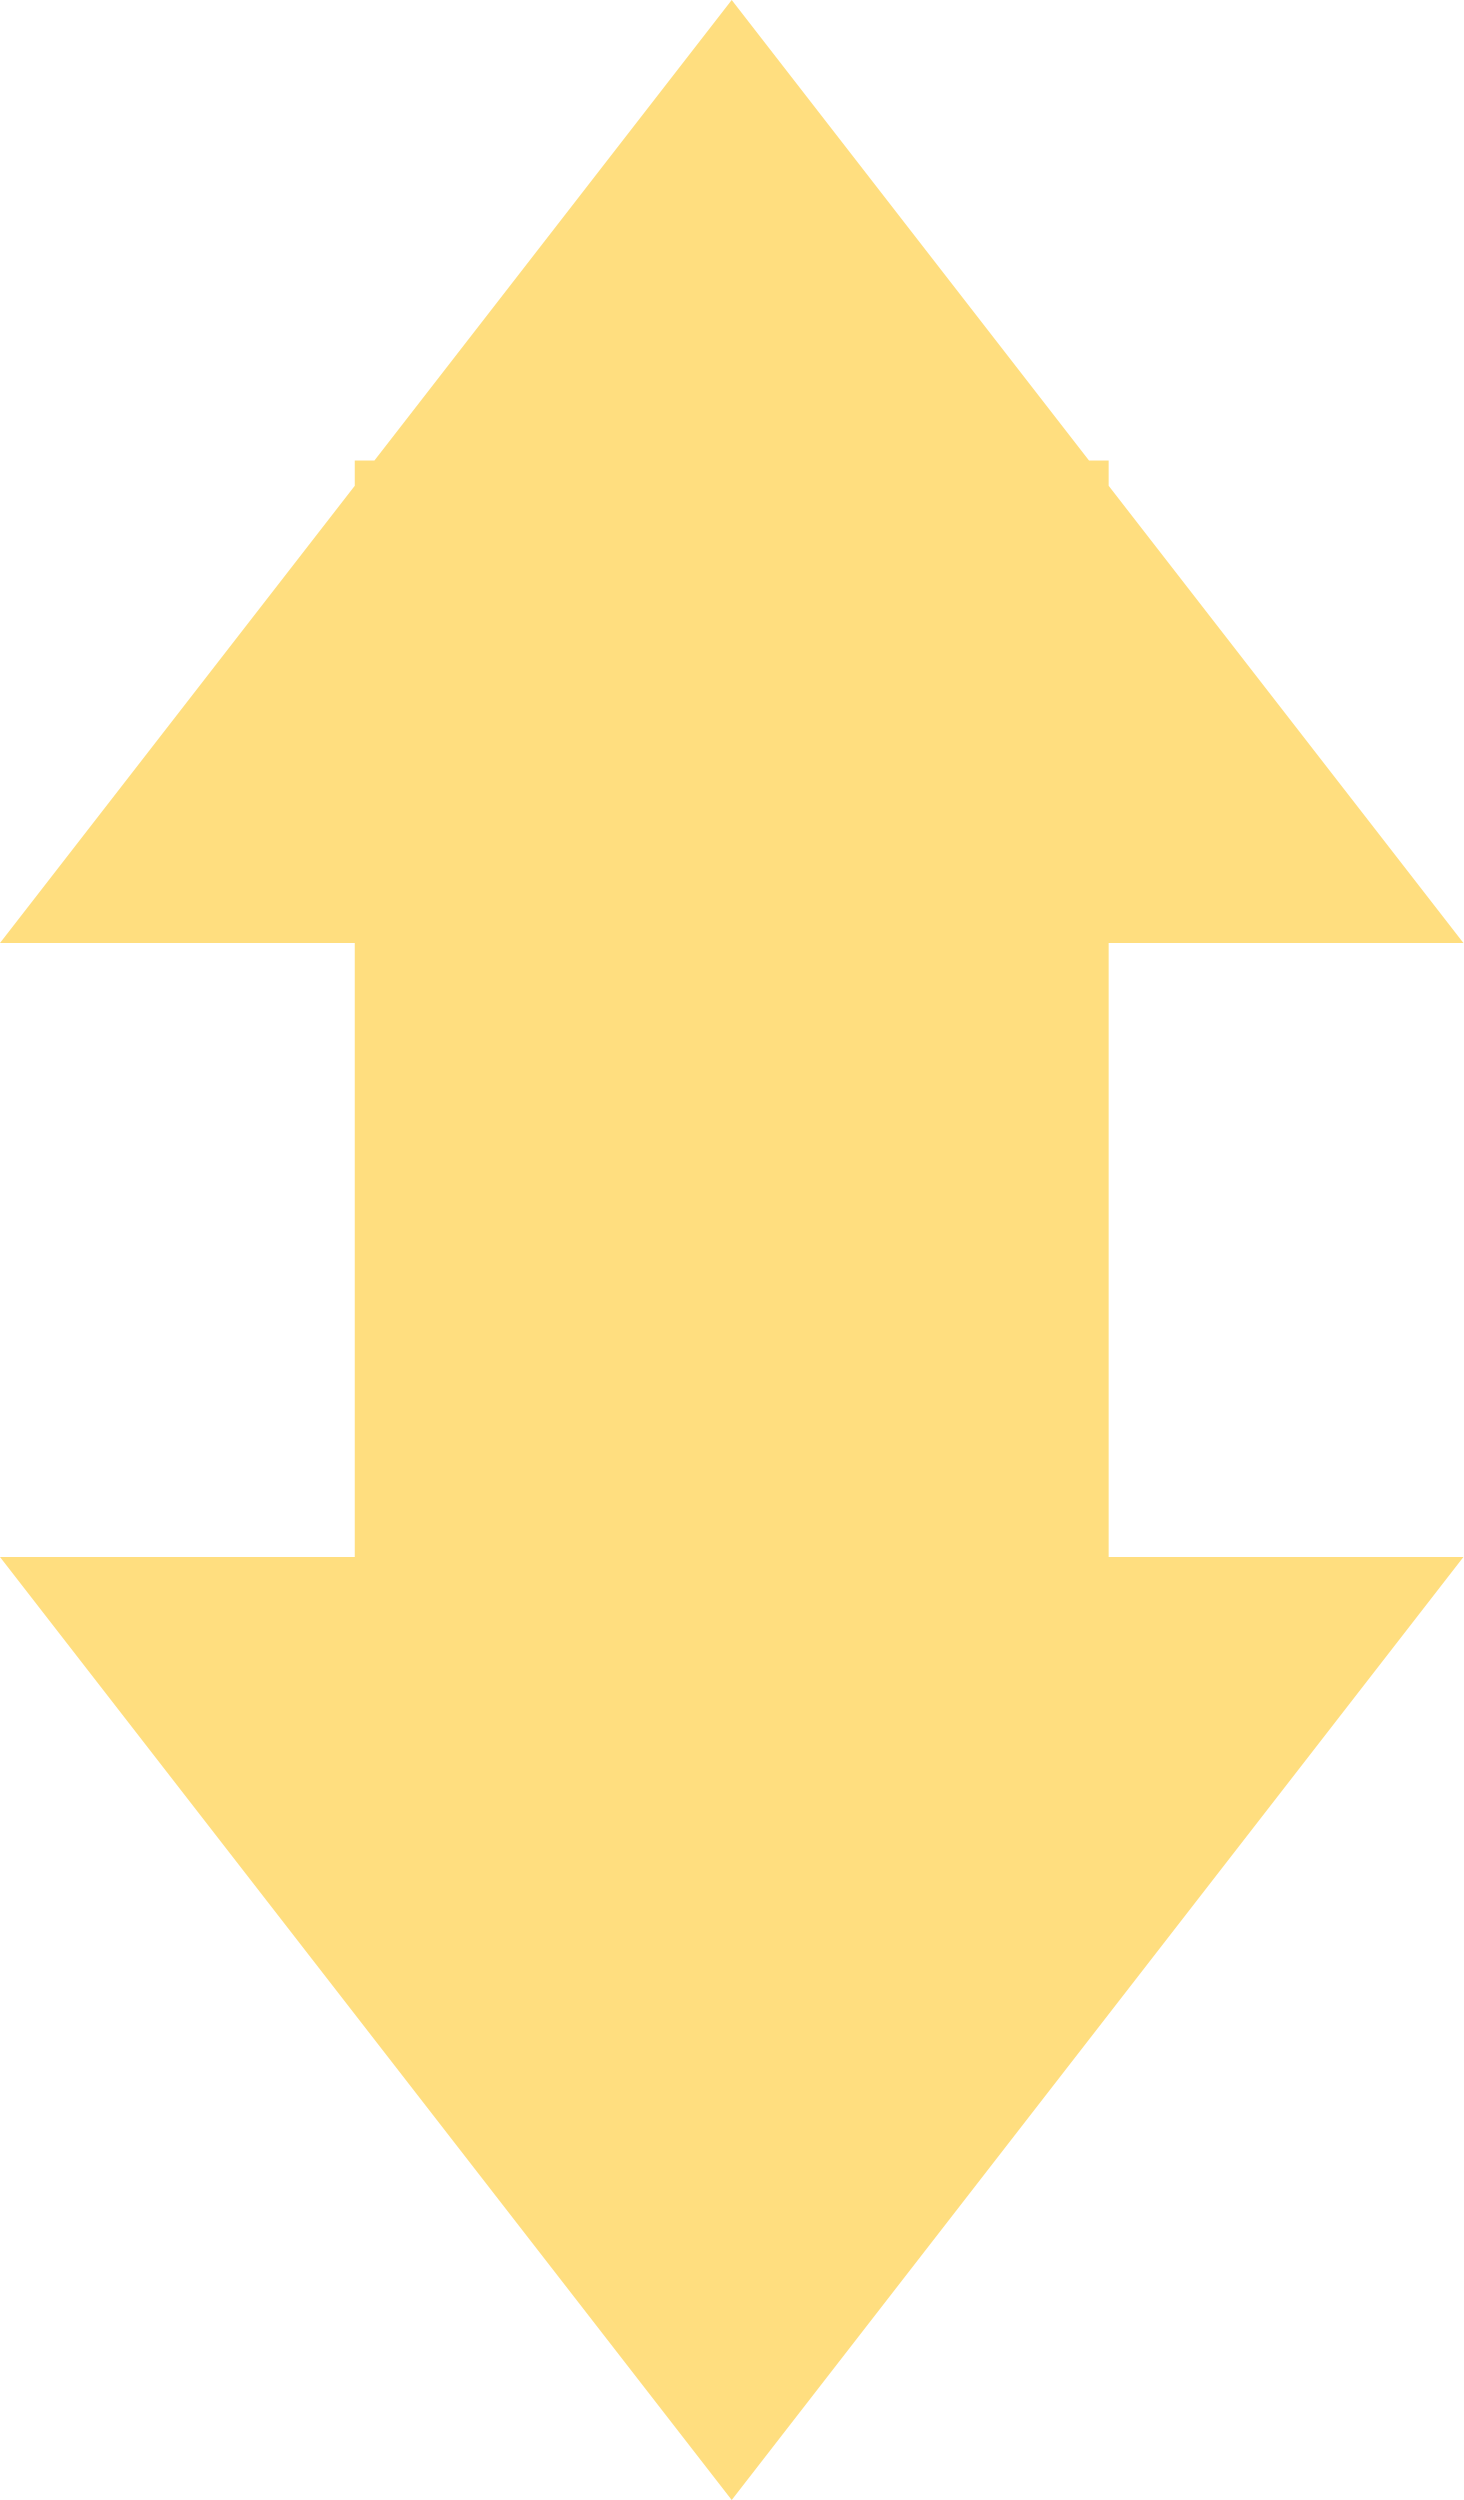
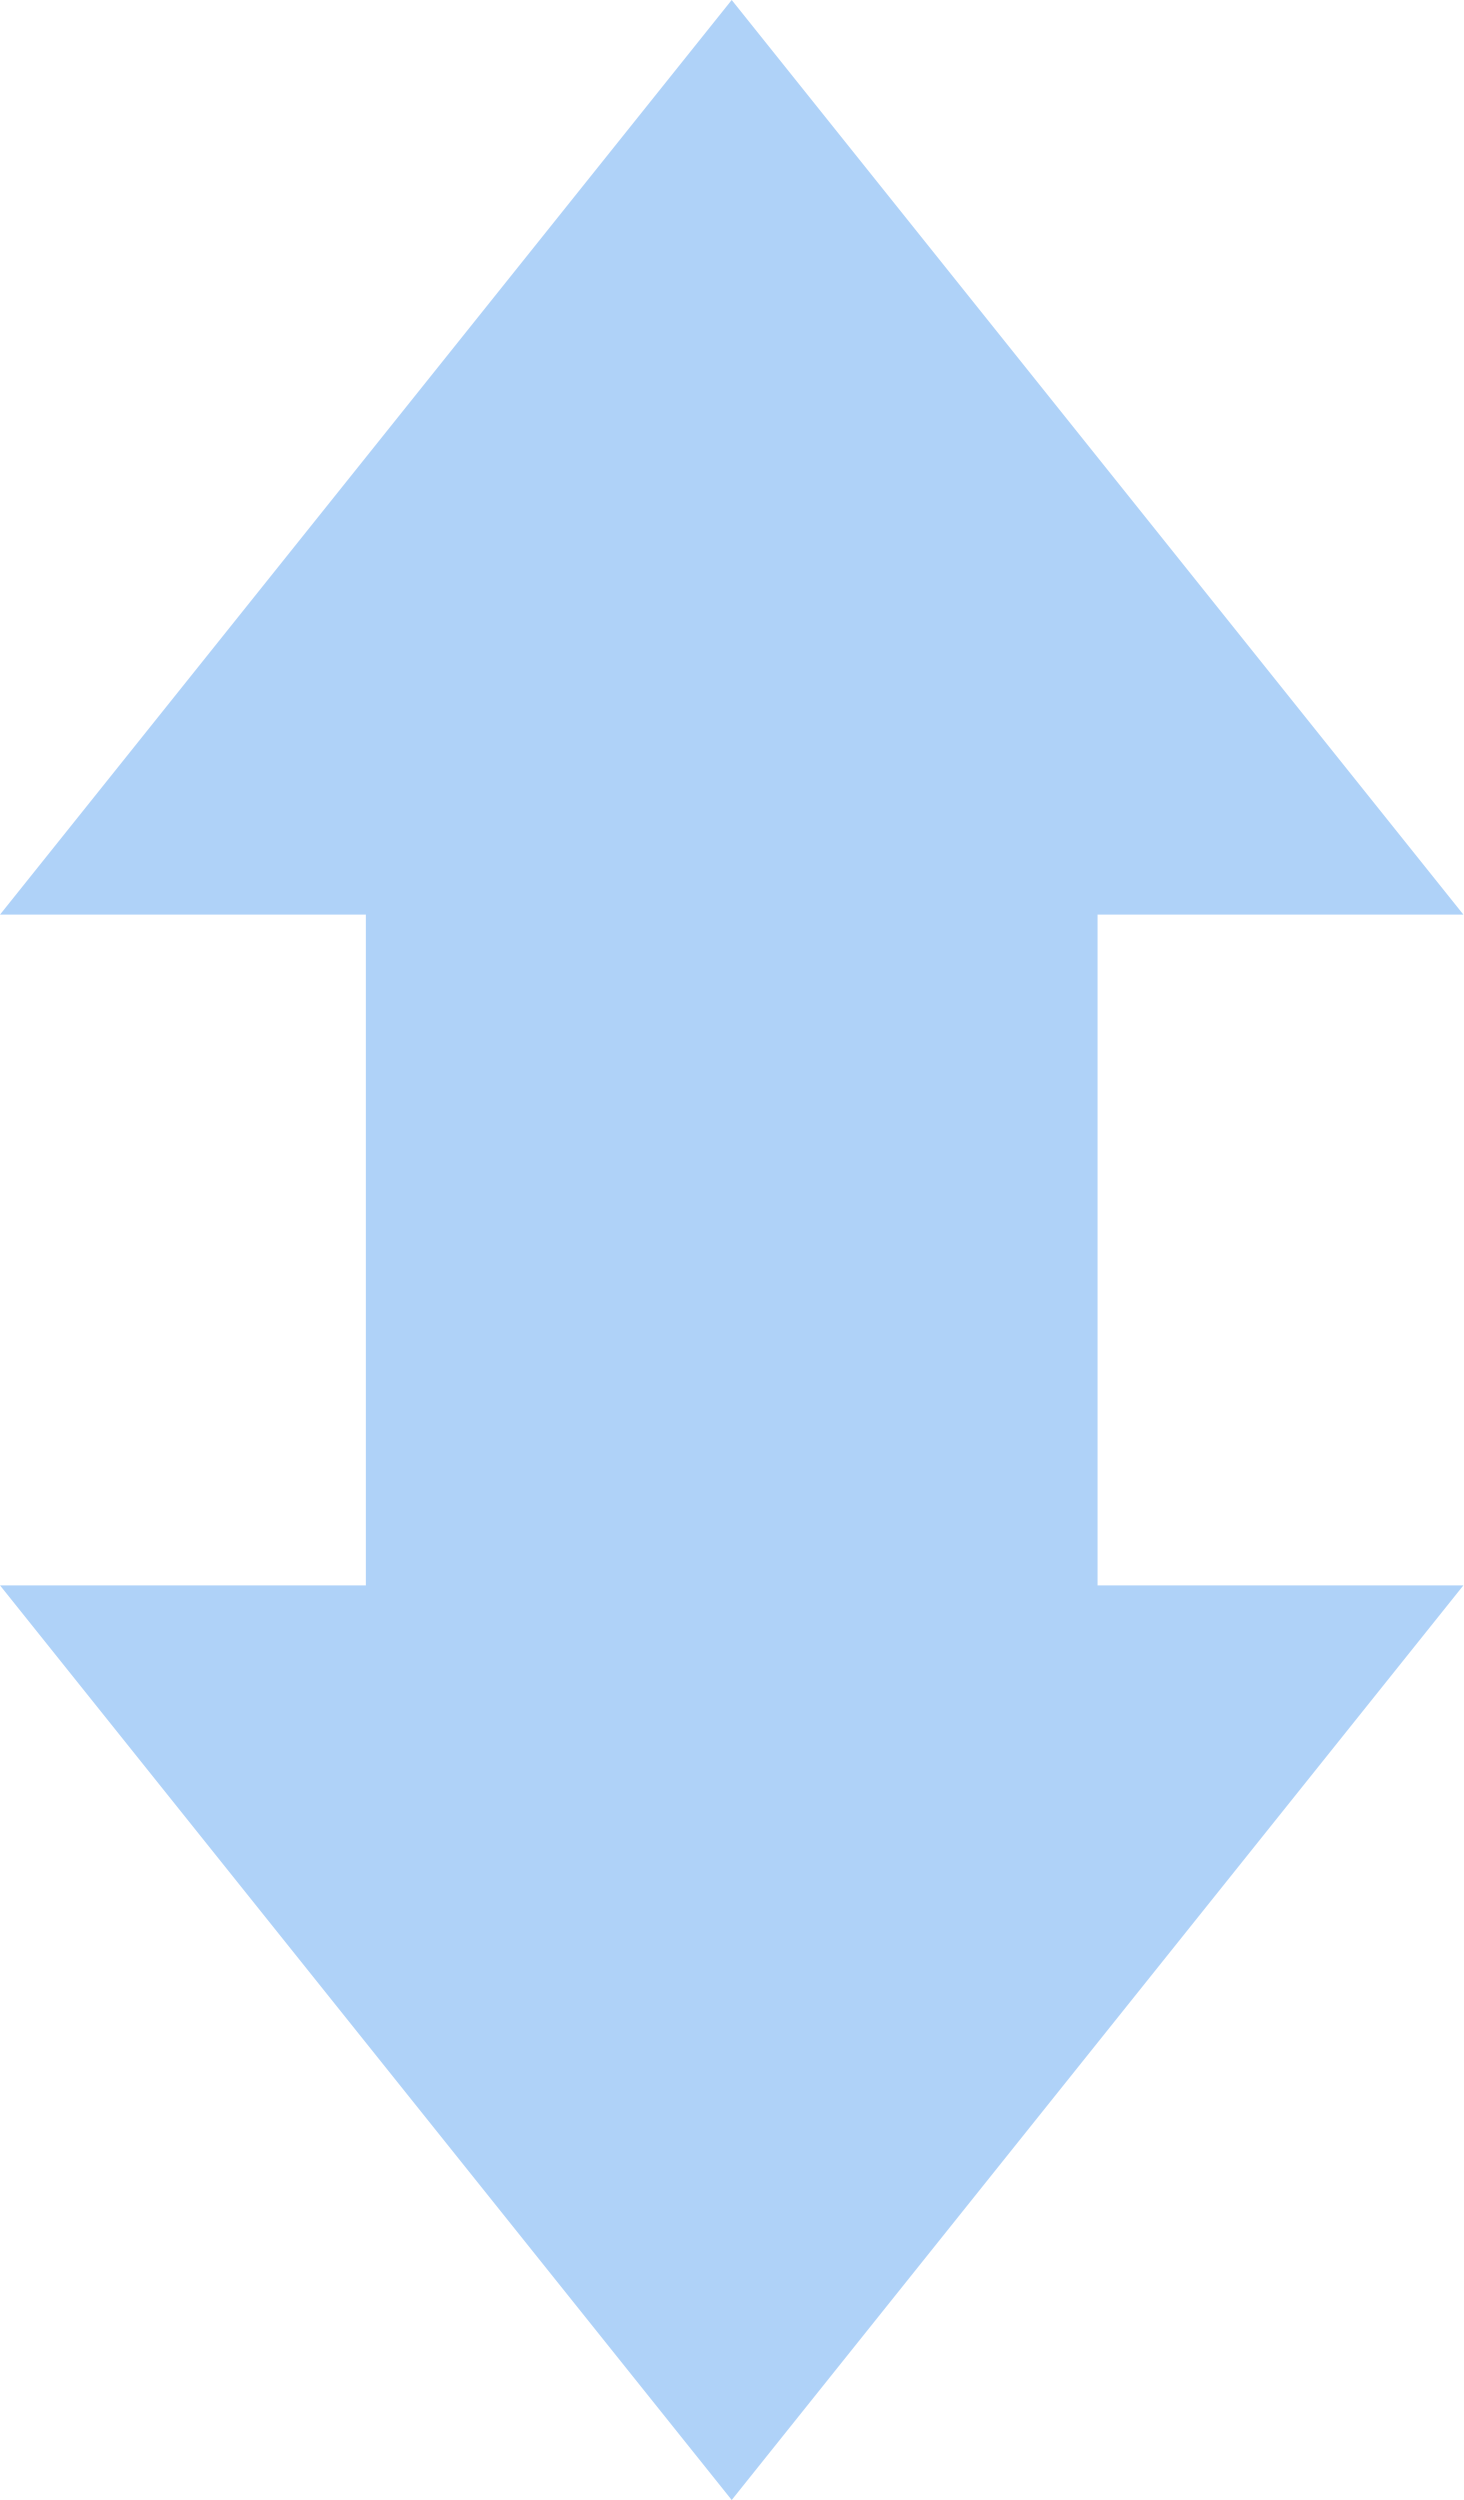
<svg xmlns="http://www.w3.org/2000/svg" width="24px" height="41px" viewBox="0 0 24 41" version="1.1">
  <defs />
-   <g id="FINCHAIN_VER1.0_20180208" stroke="none" stroke-width="1" fill="none" fill-rule="evenodd" transform="translate(-708, -6977)" fill-opacity="0.5">
-     <g id="Group-56" transform="translate(270, 6839)" fill="#FFBF00">
-       <path d="M443.818,163.535 L443.818,153.465 L438,153.465 L443.818,145.967 L443.818,145.553 L444.14,145.553 L450,138 L455.86,145.553 L456.182,145.553 L456.182,145.967 L462,153.465 L456.182,153.465 L456.182,163.535 L462,163.535 L450,179 L438,163.535 L443.818,163.535 Z" id="Combined-Shape" />
-     </g>
+   <g id="Page-1" stroke="none" stroke-width="1" fill="none" fill-rule="evenodd" fill-opacity="0.5">
+     <path d="M18,26 L24,26 L12,41 L0,26 L6,26 L6,15 L0,15 L12,0 L24,15 L18,15 L18,26 Z" id="Combined-Shape-Copy-2" fill="#61A6F3" />
  </g>
</svg>
